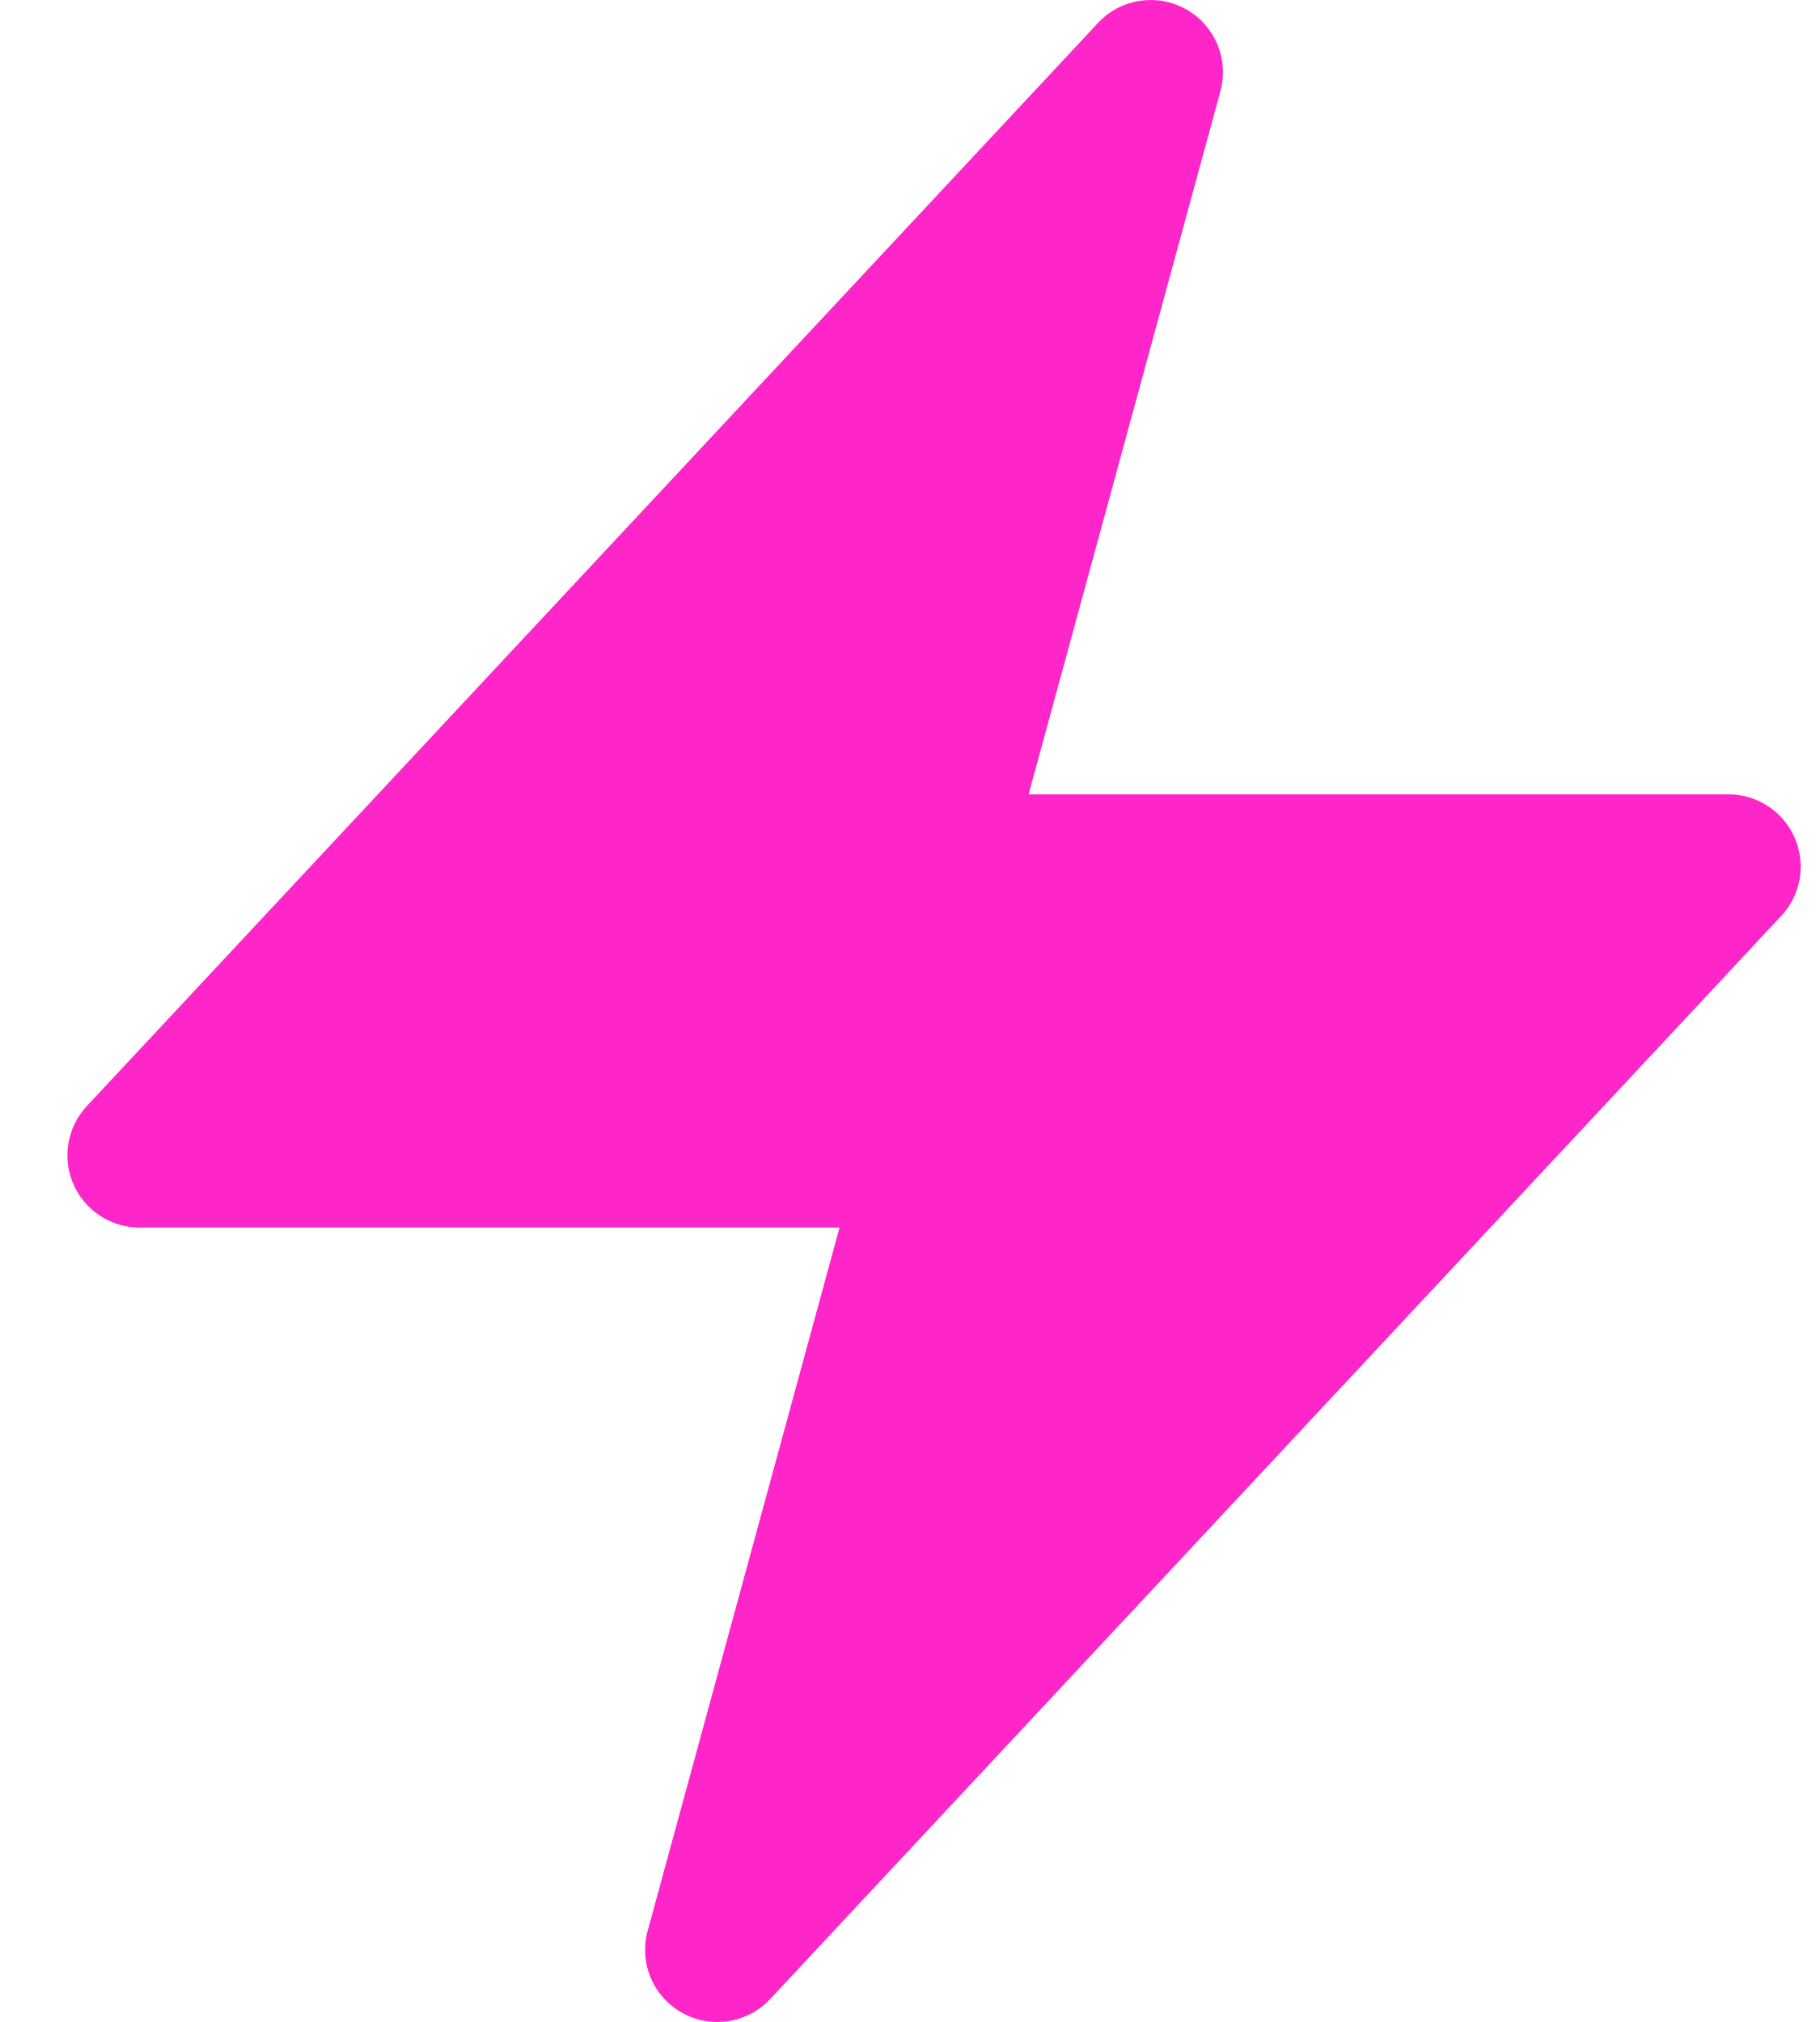
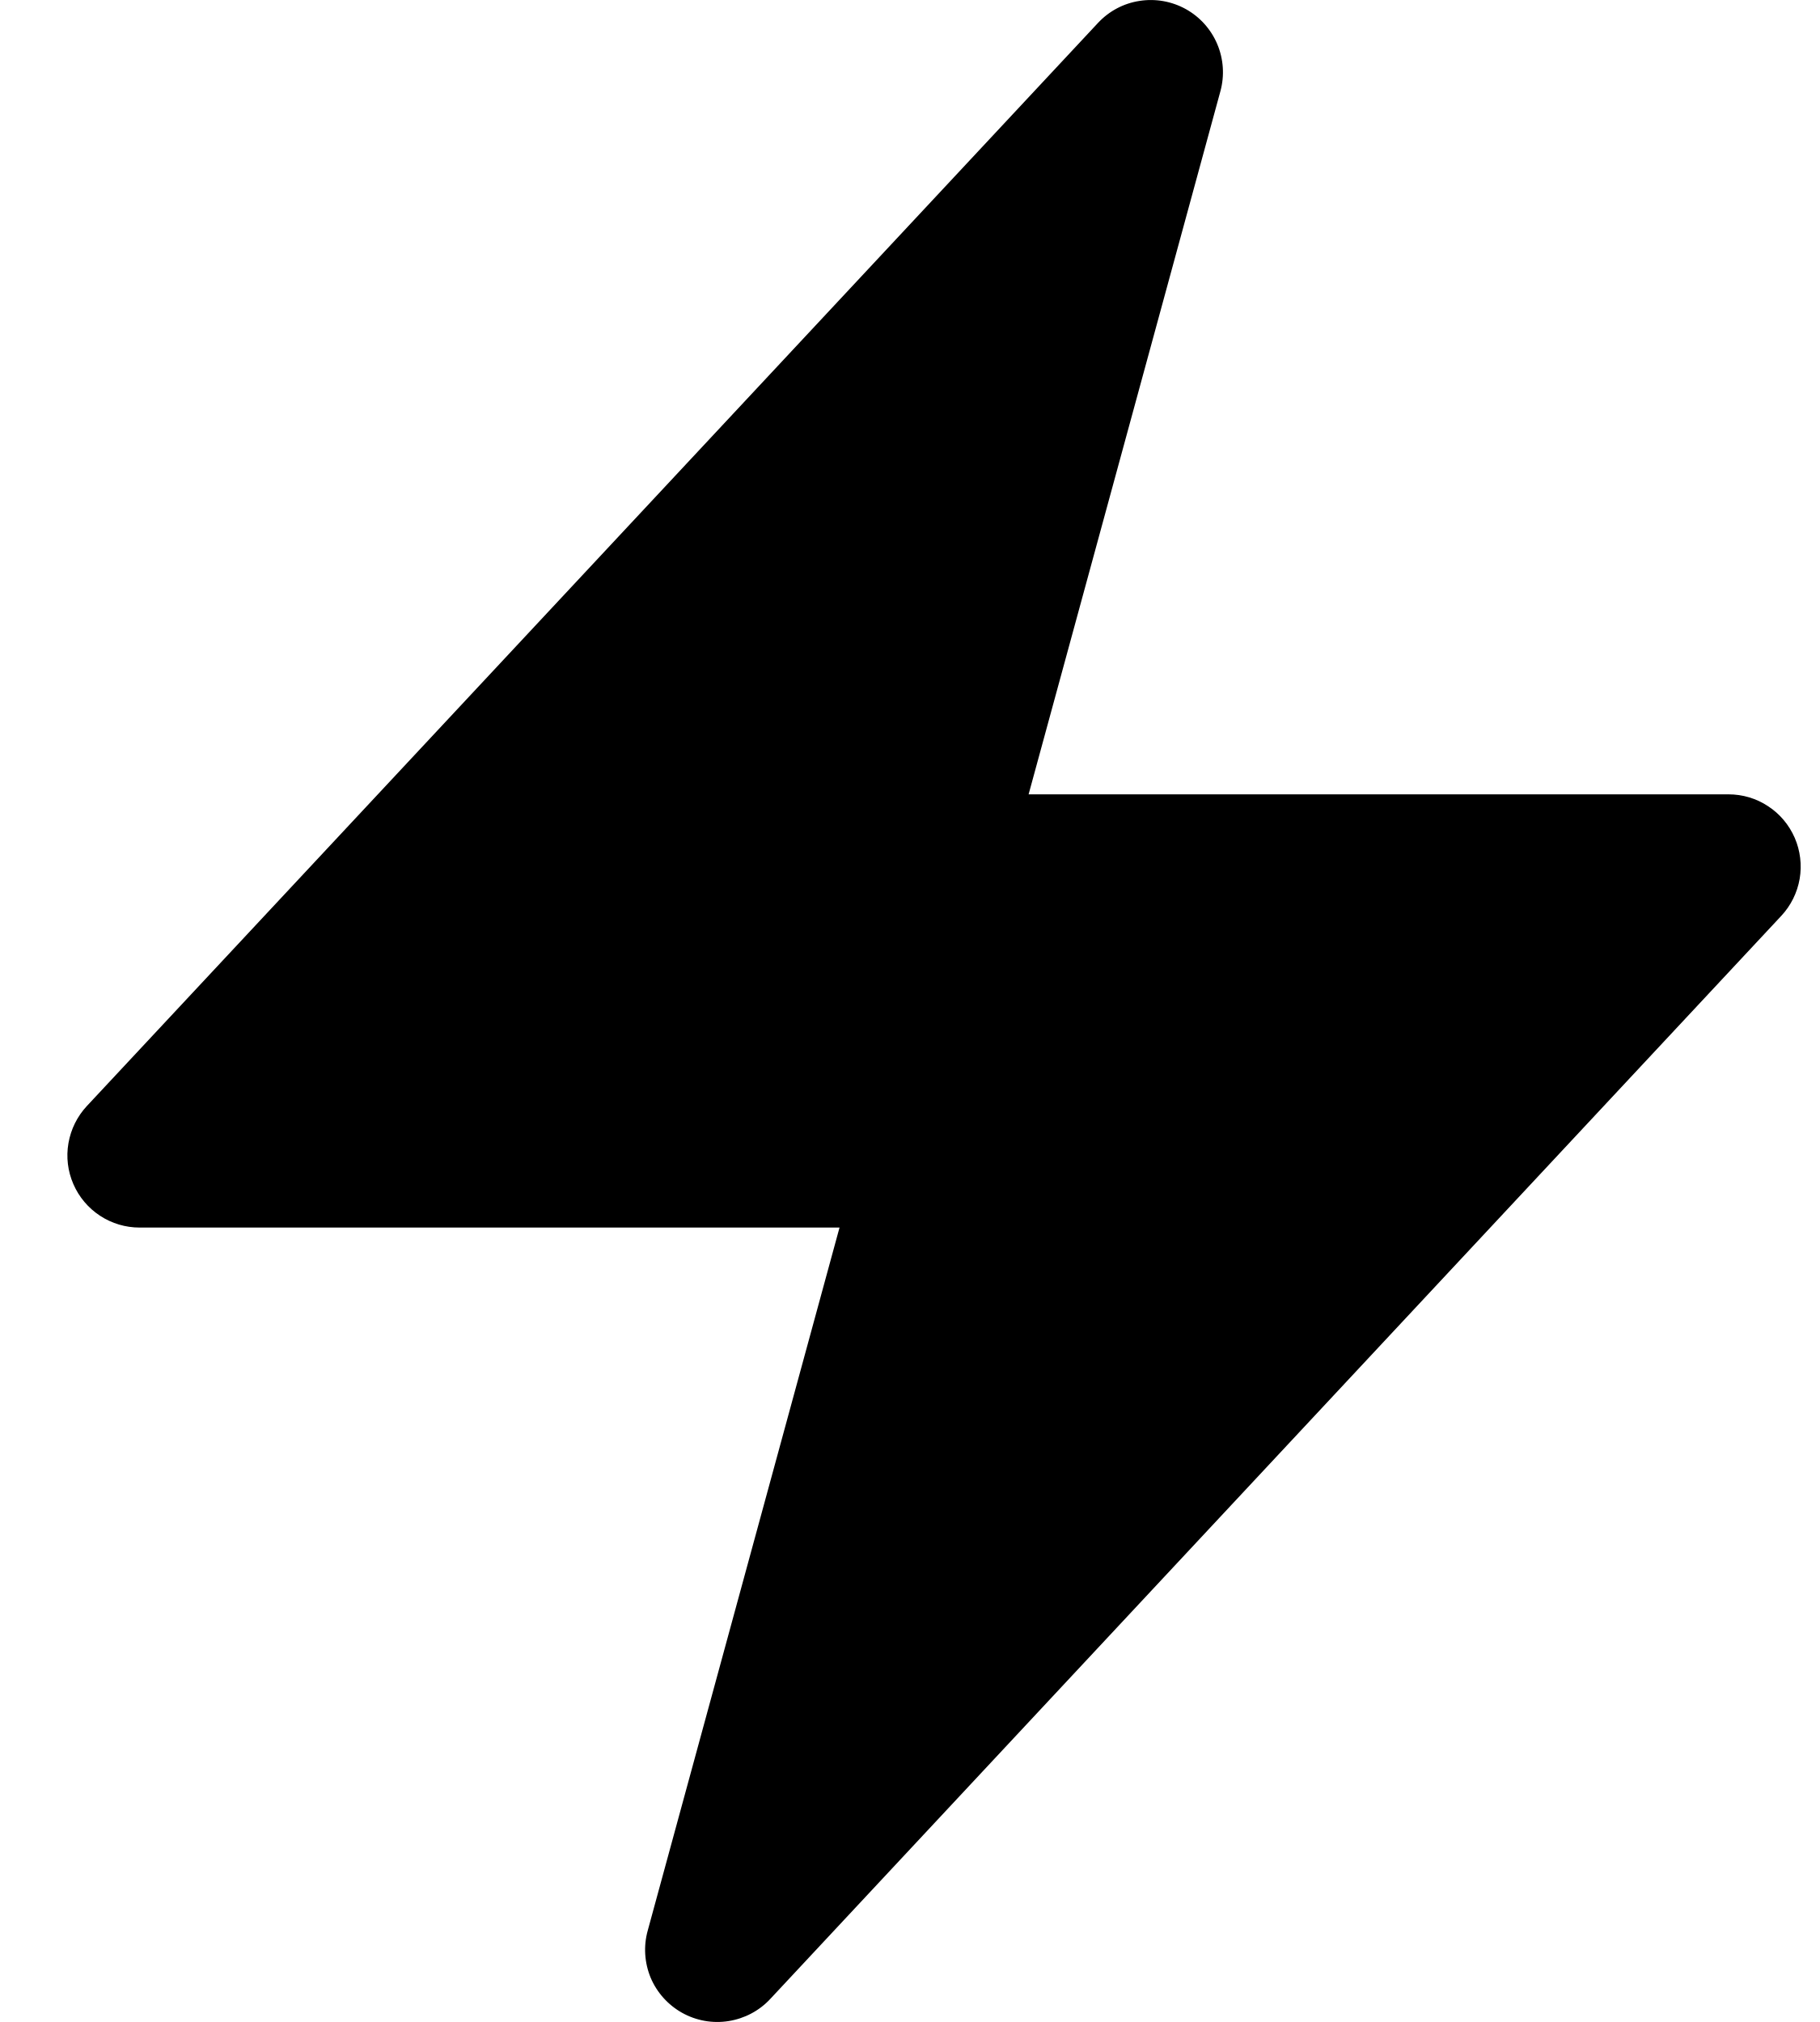
- <svg xmlns="http://www.w3.org/2000/svg" width="18" height="20" viewBox="0 0 18 20" fill="none">
-   <path fill-rule="evenodd" clip-rule="evenodd" d="M11.728 0.09C11.868 0.168 11.977 0.29 12.039 0.437C12.101 0.584 12.112 0.748 12.07 0.902L10.173 7.857H17.095C17.234 7.857 17.37 7.897 17.486 7.974C17.603 8.05 17.694 8.159 17.75 8.287C17.805 8.414 17.822 8.555 17.799 8.692C17.775 8.83 17.712 8.957 17.617 9.059L7.617 19.773C7.508 19.89 7.363 19.966 7.205 19.991C7.047 20.016 6.886 19.987 6.746 19.909C6.607 19.831 6.497 19.709 6.435 19.562C6.374 19.414 6.363 19.25 6.406 19.096L8.303 12.142H1.381C1.242 12.142 1.106 12.102 0.989 12.025C0.873 11.949 0.781 11.84 0.726 11.713C0.67 11.585 0.653 11.444 0.677 11.307C0.701 11.169 0.764 11.042 0.859 10.94L10.859 0.227C10.968 0.11 11.112 0.033 11.27 0.009C11.428 -0.016 11.589 0.013 11.728 0.09Z" fill="#FF26C9" />
+ <svg xmlns="http://www.w3.org/2000/svg" width="18" height="20" viewBox="0 0 18 20">
+   <path fill-rule="evenodd" clip-rule="evenodd" d="M11.728 0.09C11.868 0.168 11.977 0.29 12.039 0.437C12.101 0.584 12.112 0.748 12.07 0.902L10.173 7.857H17.095C17.234 7.857 17.37 7.897 17.486 7.974C17.603 8.05 17.694 8.159 17.75 8.287C17.805 8.414 17.822 8.555 17.799 8.692C17.775 8.83 17.712 8.957 17.617 9.059L7.617 19.773C7.508 19.89 7.363 19.966 7.205 19.991C7.047 20.016 6.886 19.987 6.746 19.909C6.607 19.831 6.497 19.709 6.435 19.562C6.374 19.414 6.363 19.25 6.406 19.096L8.303 12.142H1.381C1.242 12.142 1.106 12.102 0.989 12.025C0.873 11.949 0.781 11.84 0.726 11.713C0.67 11.585 0.653 11.444 0.677 11.307C0.701 11.169 0.764 11.042 0.859 10.94L10.859 0.227C10.968 0.11 11.112 0.033 11.27 0.009C11.428 -0.016 11.589 0.013 11.728 0.09Z" />
</svg>
